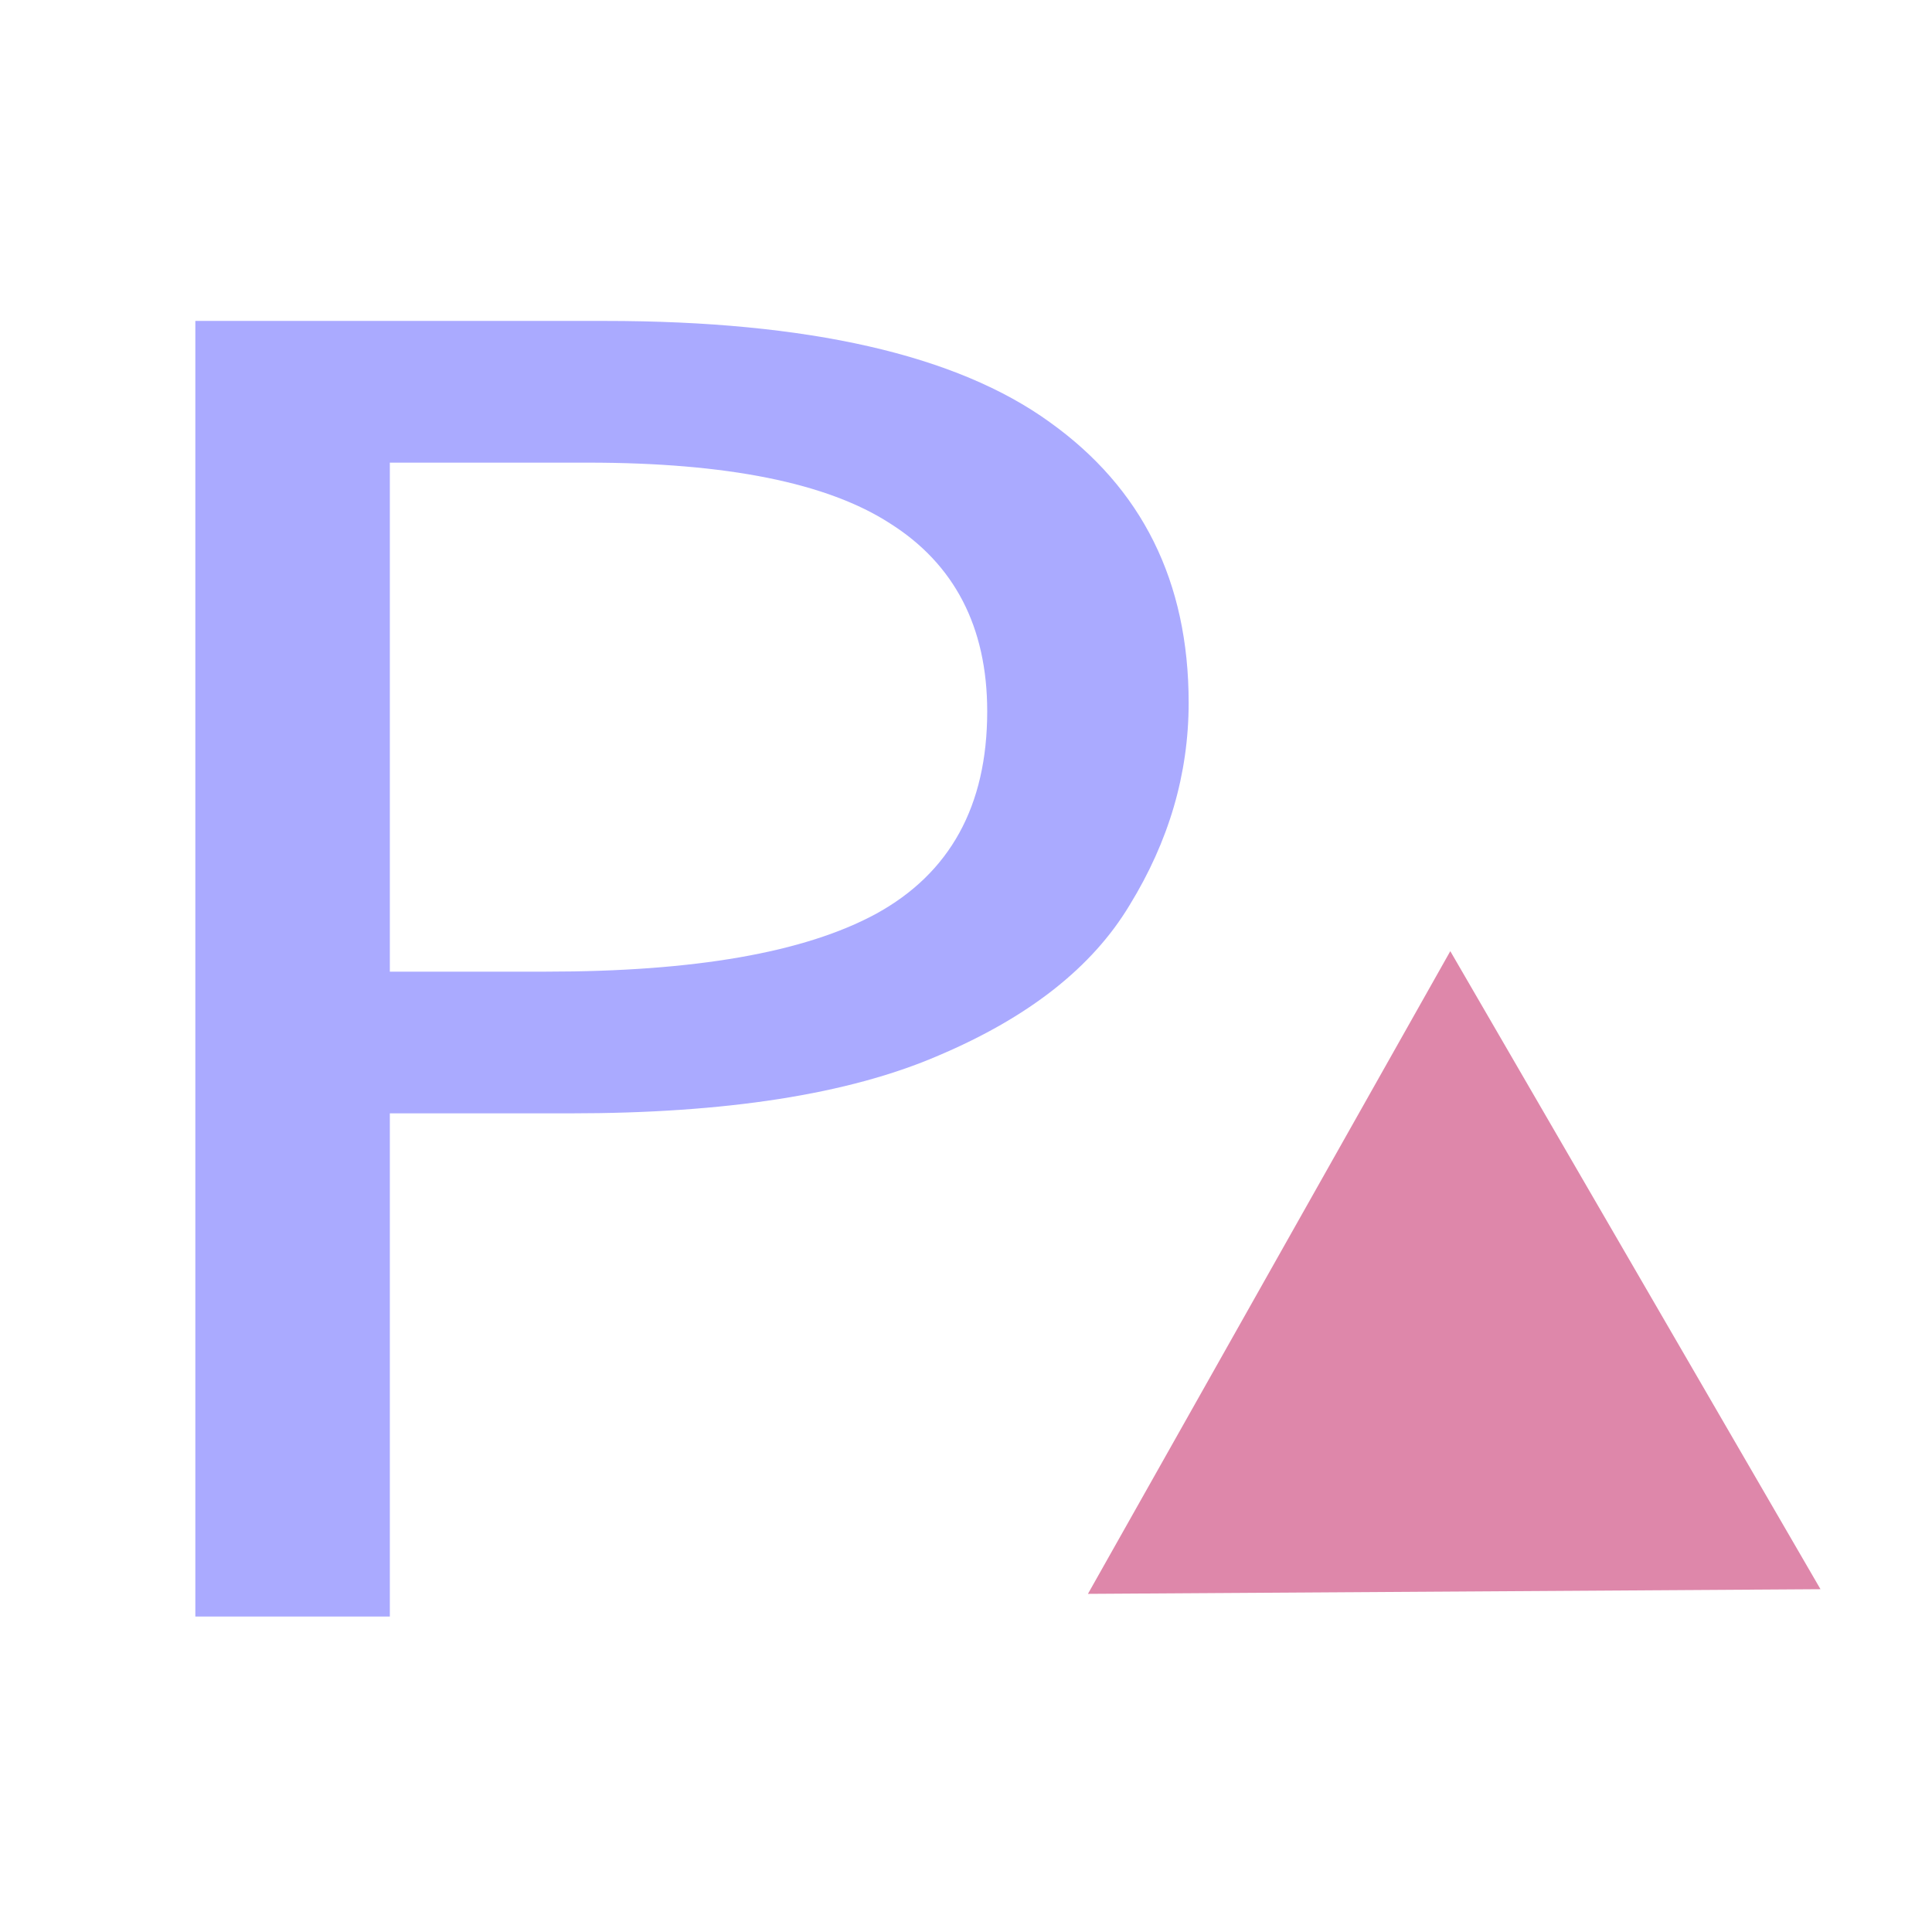
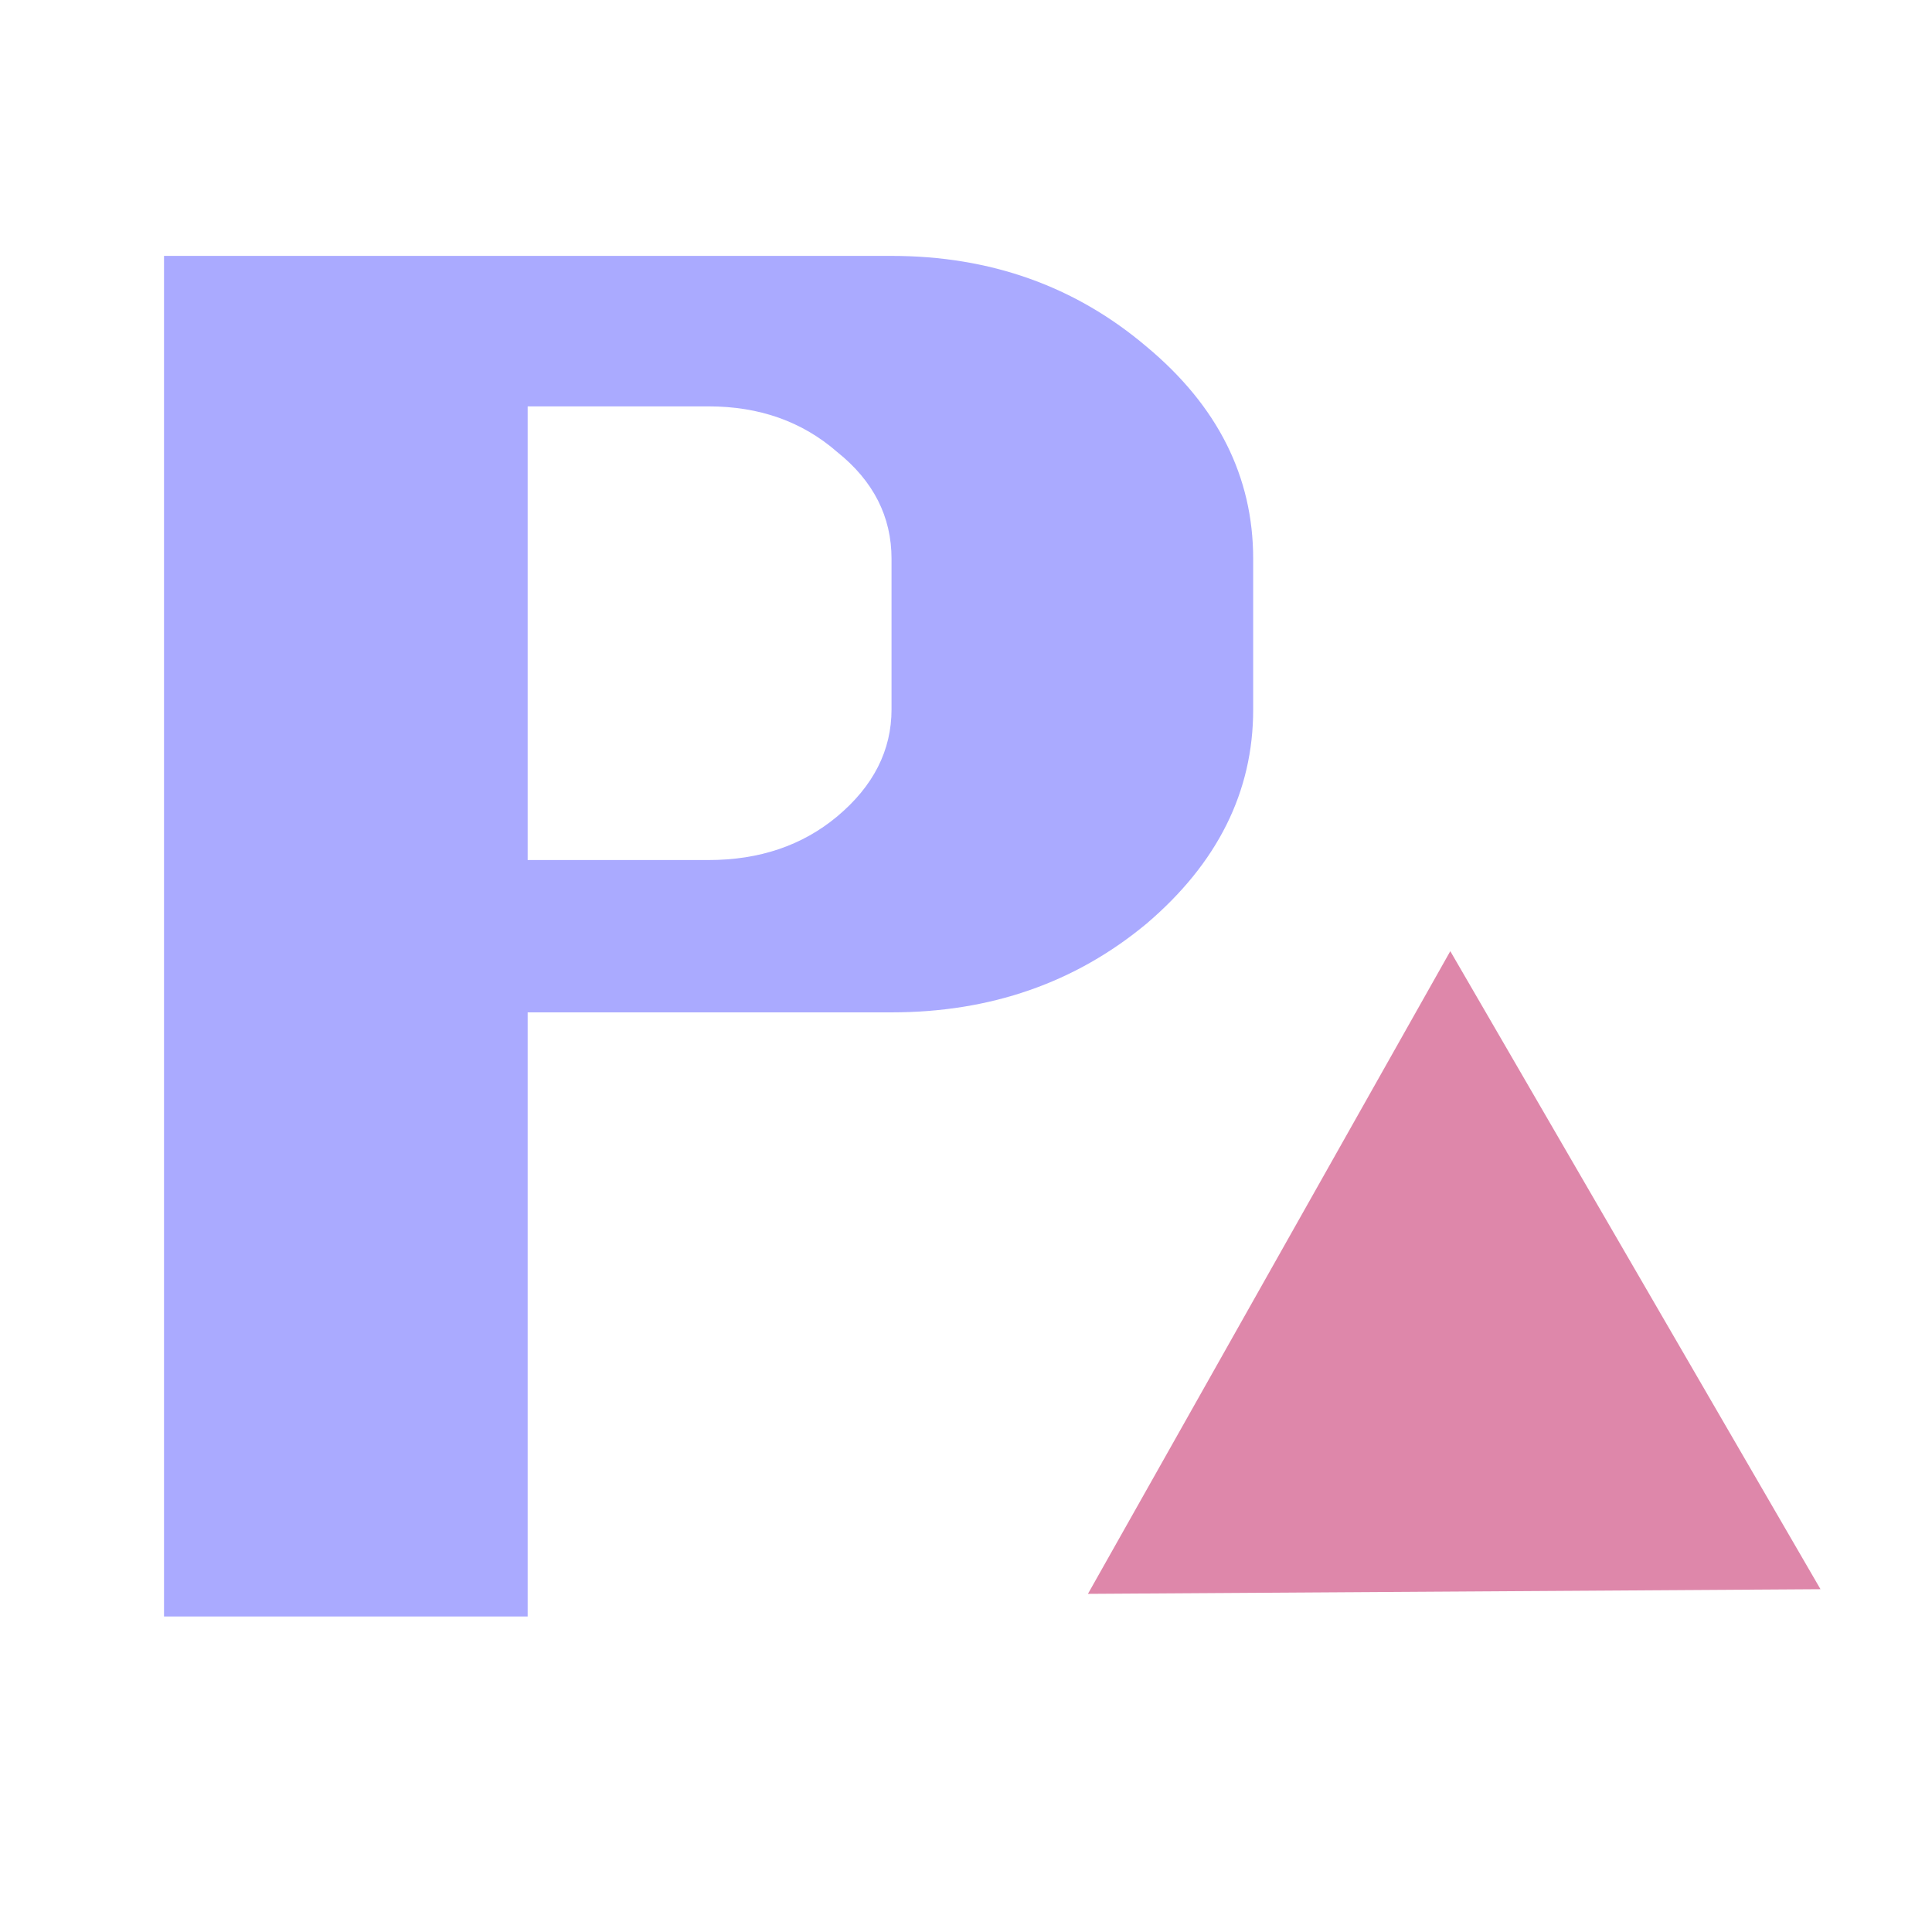
<svg xmlns="http://www.w3.org/2000/svg" width="36" height="36" viewBox="0 0 9.525 9.525" version="1.1" id="svg1">
  <defs id="defs1" />
  <path style="fill:#de87aa;stroke:none;stroke-width:0.1;stroke-linecap:square;stroke-linejoin:bevel;stroke-opacity:1;paint-order:stroke markers fill" id="path1" d="M 10.303,4.488 2.364,4.538 6.291,-2.363 Z" transform="matrix(0.4549175,0,0,0.4591489,4.288244,5.774312)" />
  <g id="layer1" transform="translate(0.4579326,-0.1144832)" style="fill:#aaaaff">
-     <text xml:space="preserve" style="font-weight:bold;font-size:9.801px;font-family:'DM Sans';-inkscape-font-specification:'DM Sans Bold';text-align:start;writing-mode:lr-tb;direction:ltr;text-anchor:start;fill:#aaaaff;stroke-width:0.368" x="-0.494" y="-3.393" id="text1" transform="scale(1.095865,0.9125214)">
-       <tspan id="tspan1" style="font-size:9.801px;fill:#aaaaff;stroke-width:0.368" x="-0.494" y="-3.393" />
-       <tspan style="font-style:normal;font-variant:normal;font-weight:normal;font-stretch:normal;font-size:9.801px;font-family:Silom;-inkscape-font-specification:Silom;fill:#aaaaff;stroke-width:0.368" x="-0.494" y="8.859" id="tspan2">P</tspan>
-     </text>
+     <path style="font-size:9.801px;font-family:Silom;-inkscape-font-specification:Silom;stroke-width:0.368" d="M 0.32,8.859 V 1.508 H 3.593 q 0.666,0 1.147,0.49 0.48,0.48 0.48,1.147 v 0.814 q 0,0.666 -0.48,1.157 Q 4.26,5.595 3.593,5.595 H 1.956 V 8.859 Z M 1.956,4.772 h 0.814 q 0.343,0 0.578,-0.235 Q 3.593,4.291 3.593,3.958 V 3.145 q 0,-0.343 -0.245,-0.578 Q 3.113,2.321 2.77,2.321 H 1.956 Z" id="text1" transform="scale(1.095865,0.9125214)" aria-label="P" />
  </g>
</svg>
